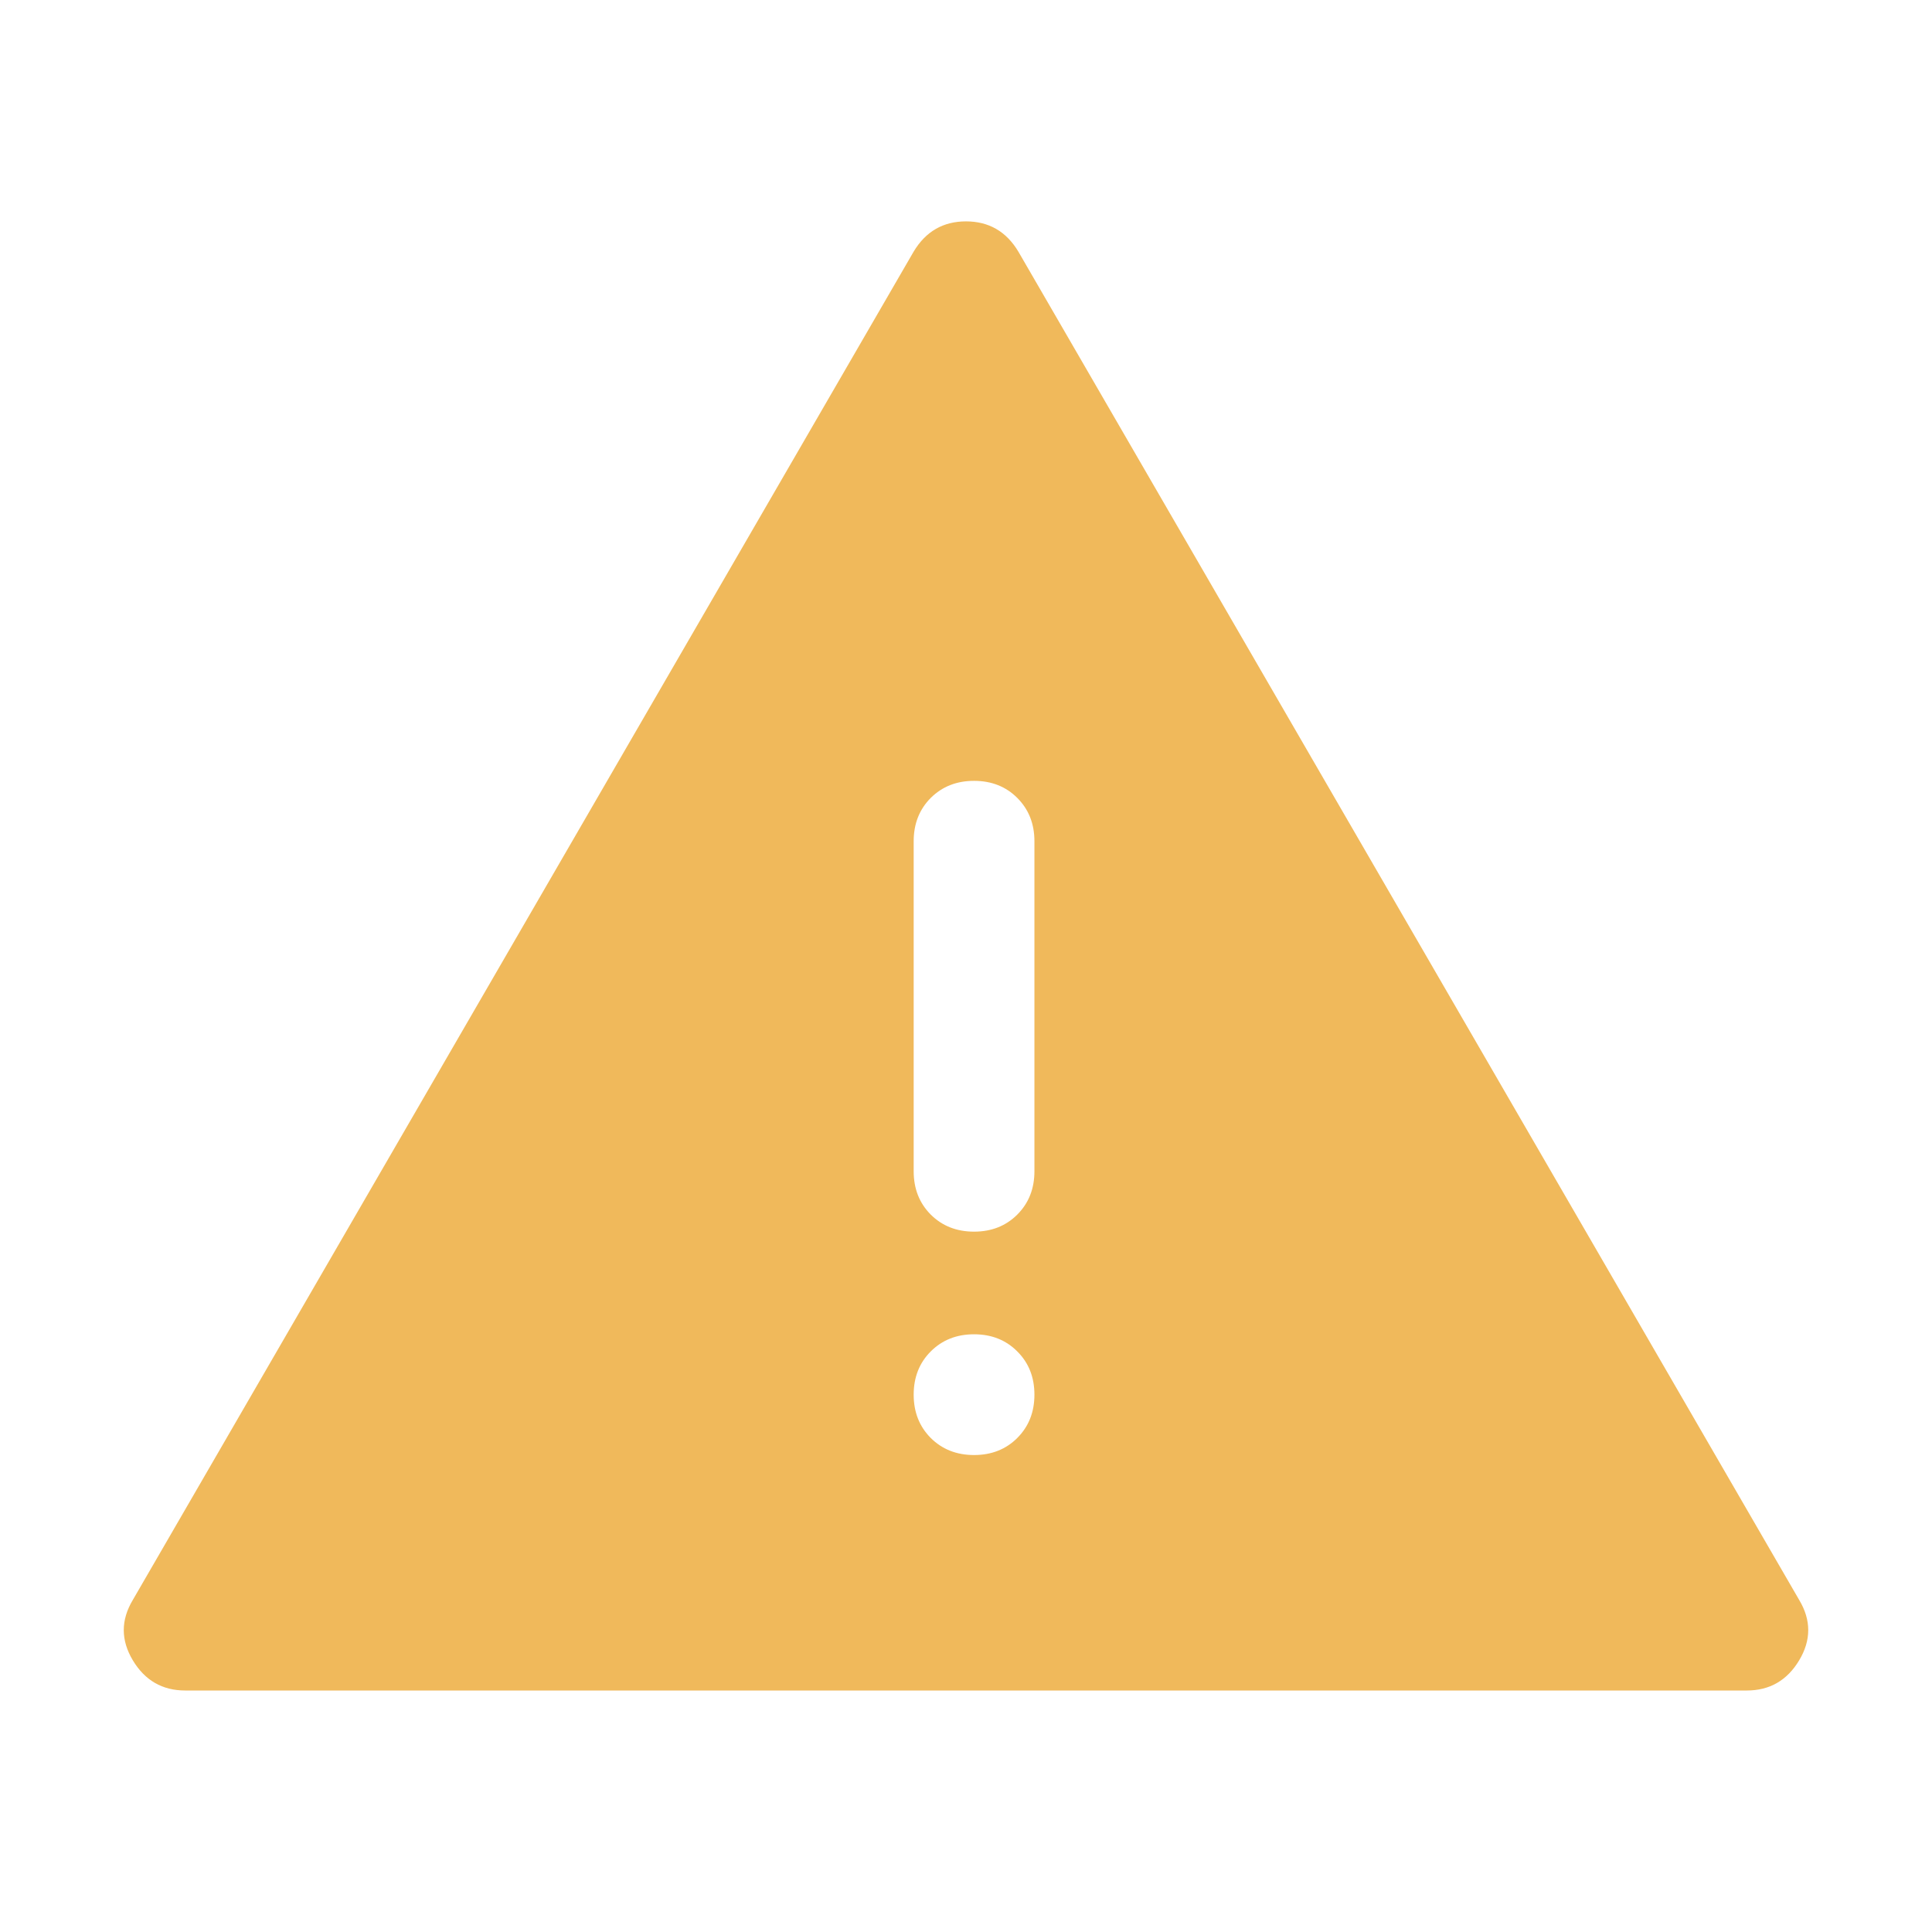
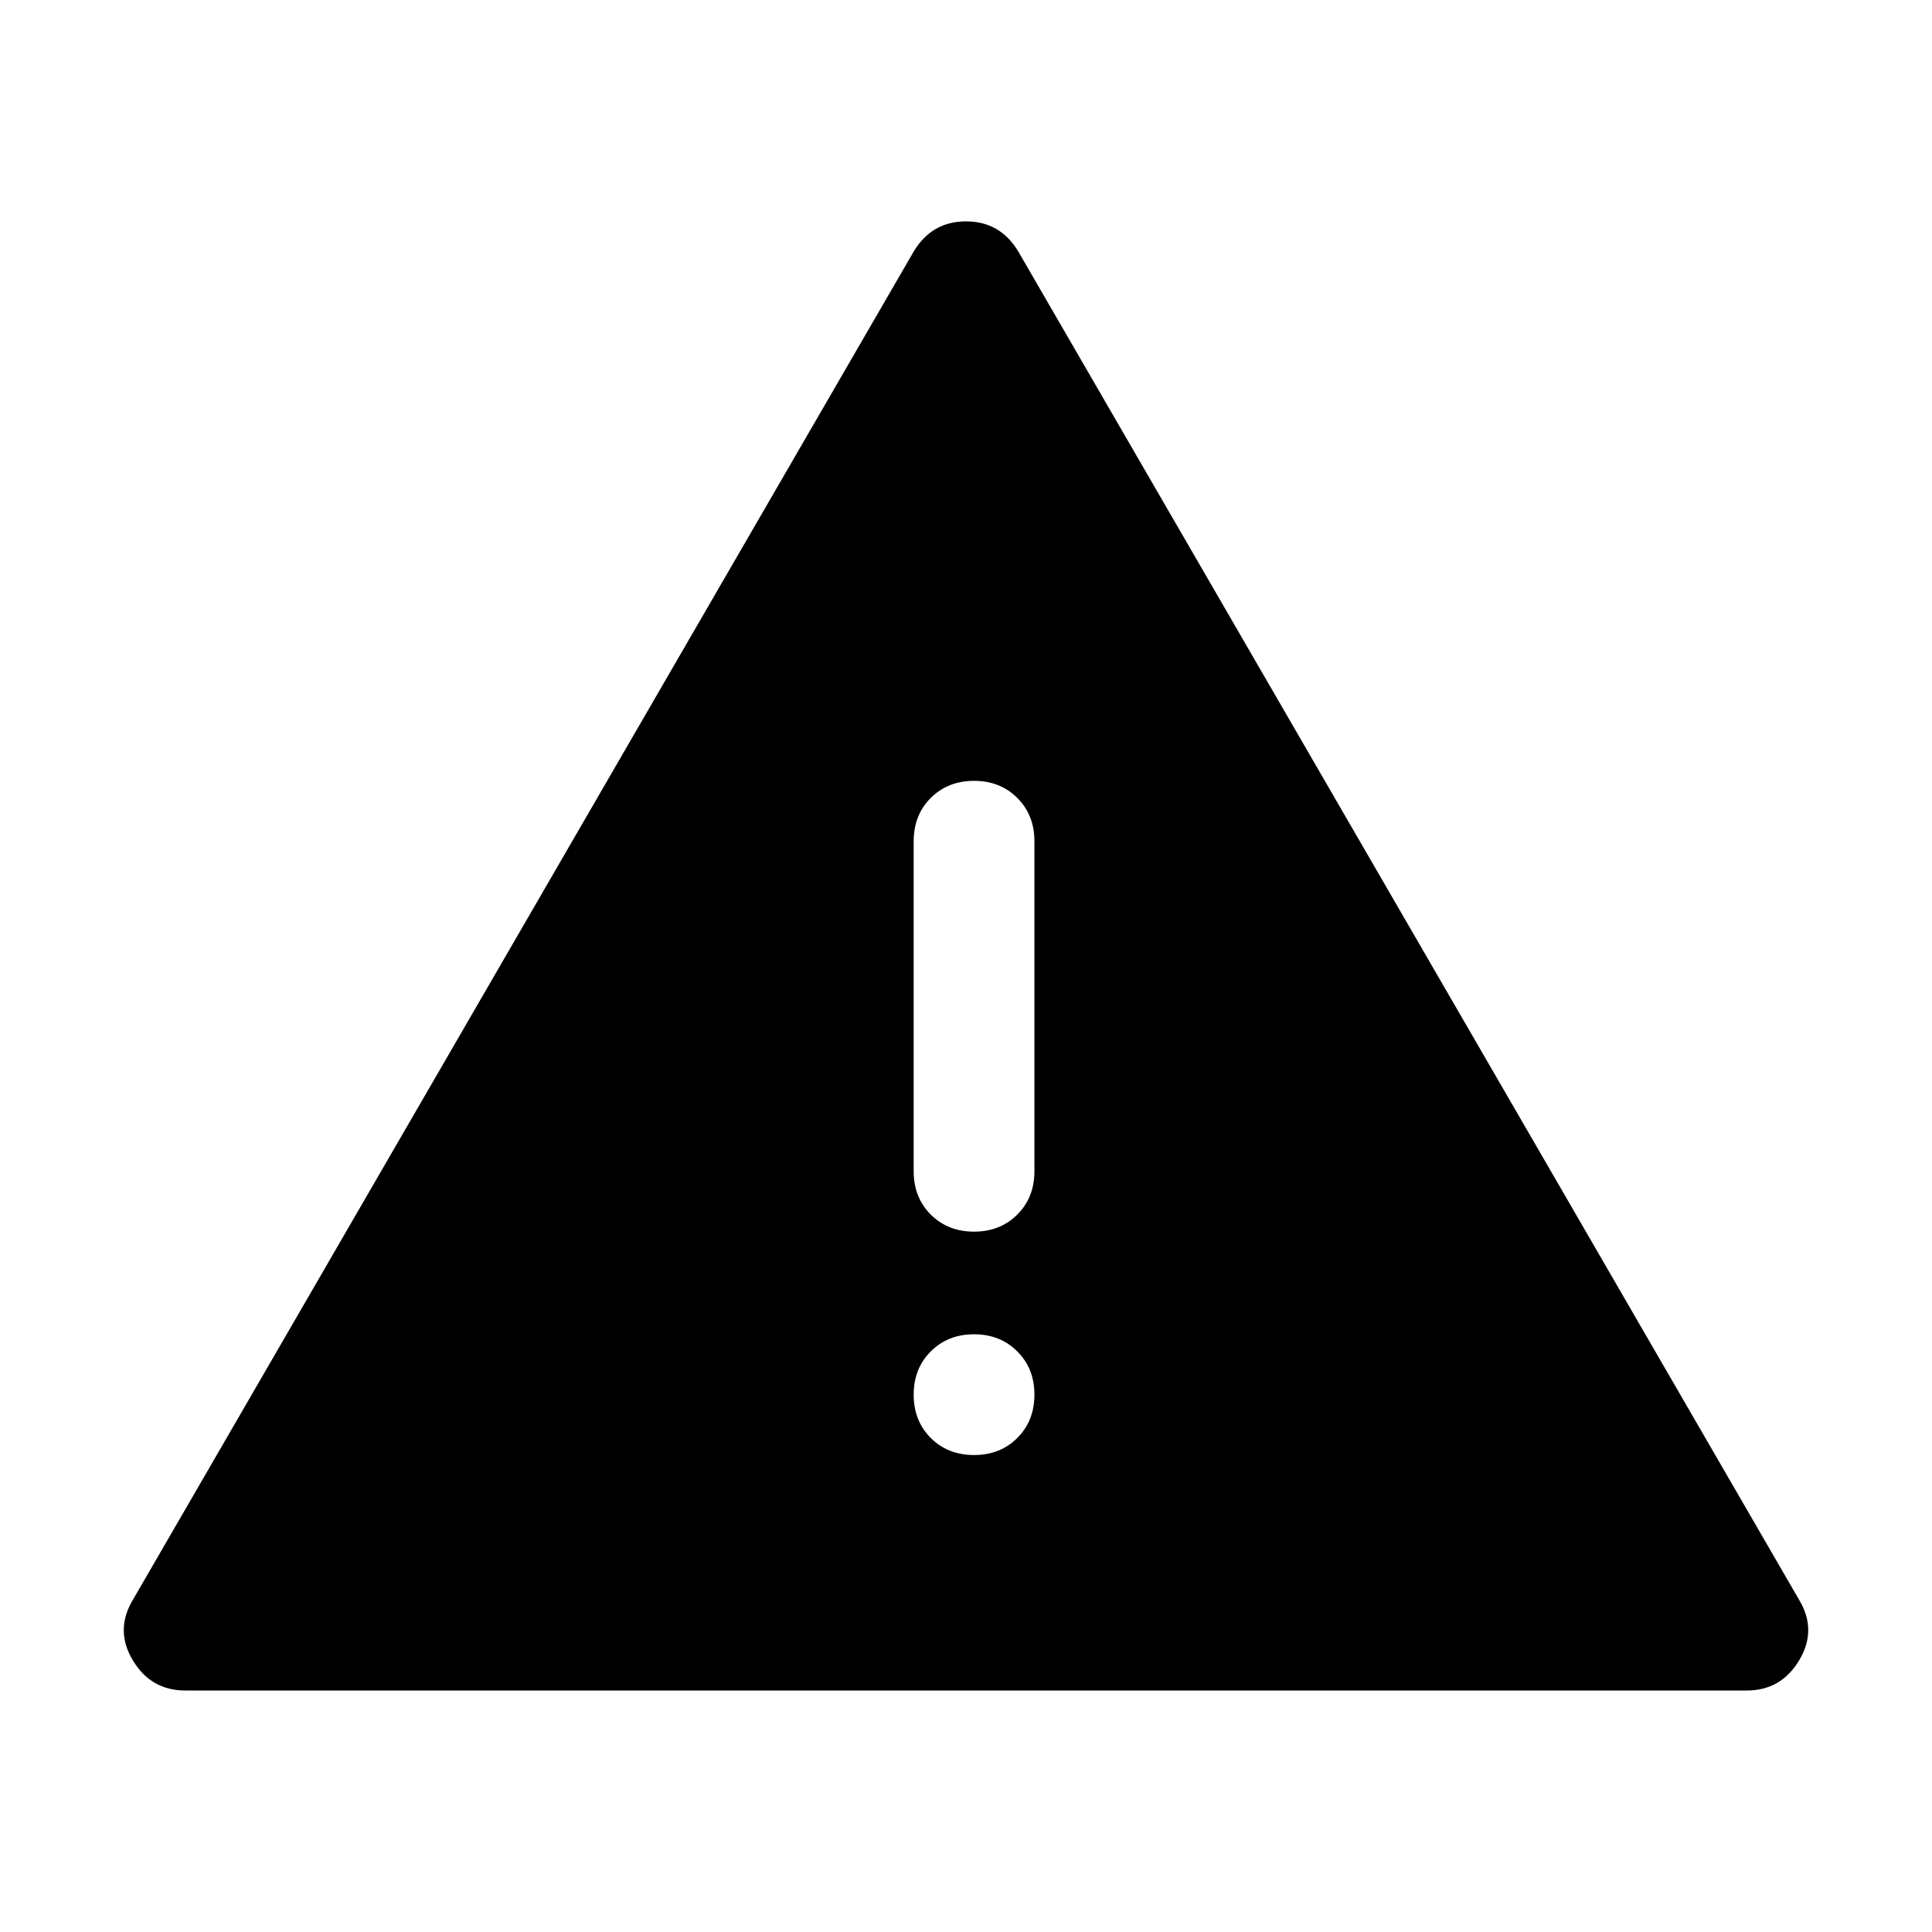
- <svg xmlns="http://www.w3.org/2000/svg" width="24" height="24" viewBox="0 0 24 24" fill="none">
-   <path d="M2.3 21C2.017 21 1.8 20.875 1.65 20.625C1.5 20.375 1.5 20.125 1.65 19.875L11.35 3.125C11.5 2.875 11.717 2.75 12 2.75C12.283 2.75 12.5 2.875 12.65 3.125L22.35 19.875C22.5 20.125 22.5 20.375 22.35 20.625C22.2 20.875 21.983 21 21.7 21H2.3ZM12.1 9.7C11.883 9.7 11.704 9.771 11.562 9.912C11.421 10.054 11.35 10.233 11.35 10.45V14.55C11.35 14.767 11.421 14.946 11.562 15.088C11.704 15.229 11.883 15.3 12.1 15.3C12.317 15.3 12.496 15.229 12.637 15.088C12.779 14.946 12.85 14.767 12.85 14.55V10.45C12.85 10.233 12.779 10.054 12.637 9.912C12.496 9.771 12.317 9.7 12.1 9.7ZM12.1 18.075C12.317 18.075 12.496 18.004 12.637 17.863C12.779 17.721 12.85 17.542 12.85 17.325C12.85 17.108 12.779 16.929 12.637 16.788C12.496 16.646 12.317 16.575 12.1 16.575C11.883 16.575 11.704 16.646 11.562 16.788C11.421 16.929 11.35 17.108 11.35 17.325C11.35 17.542 11.421 17.721 11.562 17.863C11.704 18.004 11.883 18.075 12.1 18.075Z" fill="#F0B95B" />
+ <svg xmlns="http://www.w3.org/2000/svg" width="24" height="24" viewBox="0 0 24 24" fill="currentColor">
+   <path d="M2.3 21C2.017 21 1.8 20.875 1.65 20.625C1.5 20.375 1.5 20.125 1.65 19.875L11.35 3.125C11.5 2.875 11.717 2.75 12 2.75C12.283 2.75 12.5 2.875 12.65 3.125L22.35 19.875C22.5 20.125 22.5 20.375 22.35 20.625C22.2 20.875 21.983 21 21.7 21H2.3ZM12.1 9.7C11.883 9.7 11.704 9.771 11.562 9.912C11.421 10.054 11.35 10.233 11.35 10.45V14.55C11.35 14.767 11.421 14.946 11.562 15.088C11.704 15.229 11.883 15.3 12.1 15.3C12.317 15.3 12.496 15.229 12.637 15.088C12.779 14.946 12.85 14.767 12.85 14.55V10.45C12.85 10.233 12.779 10.054 12.637 9.912C12.496 9.771 12.317 9.7 12.1 9.7ZM12.1 18.075C12.317 18.075 12.496 18.004 12.637 17.863C12.779 17.721 12.85 17.542 12.85 17.325C12.85 17.108 12.779 16.929 12.637 16.788C12.496 16.646 12.317 16.575 12.1 16.575C11.883 16.575 11.704 16.646 11.562 16.788C11.421 16.929 11.35 17.108 11.35 17.325C11.35 17.542 11.421 17.721 11.562 17.863C11.704 18.004 11.883 18.075 12.1 18.075Z" />
</svg>
